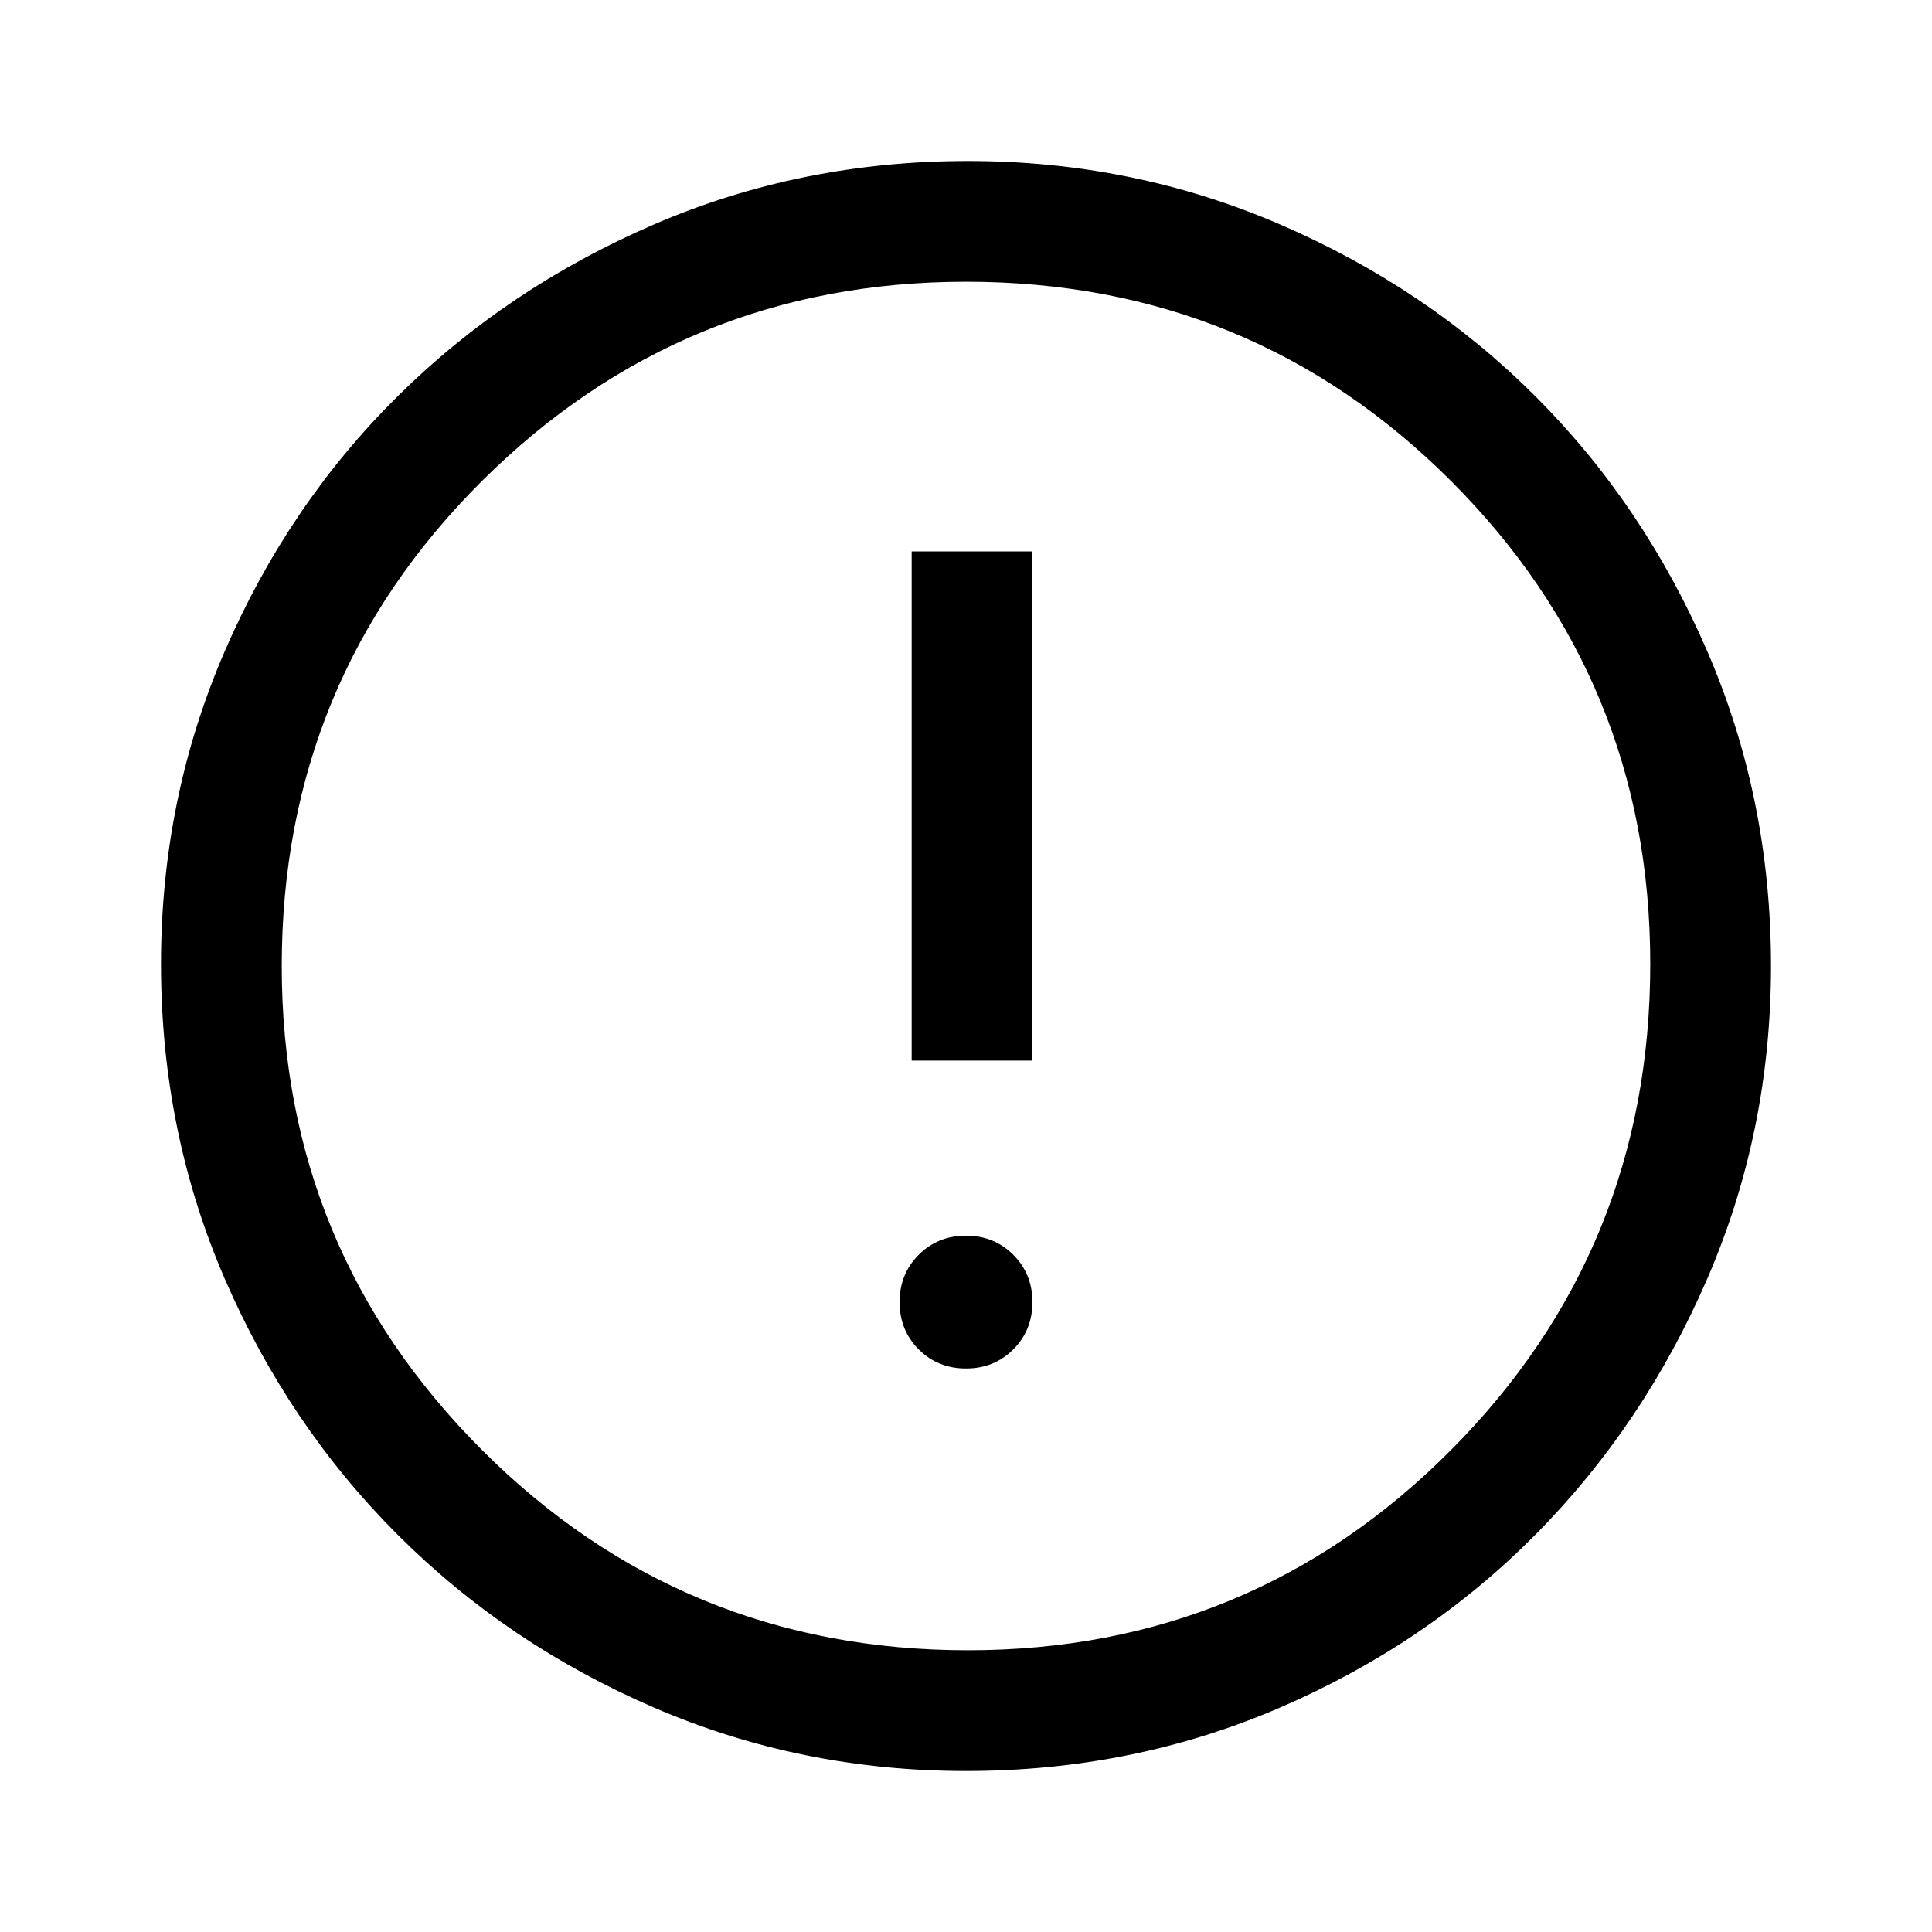
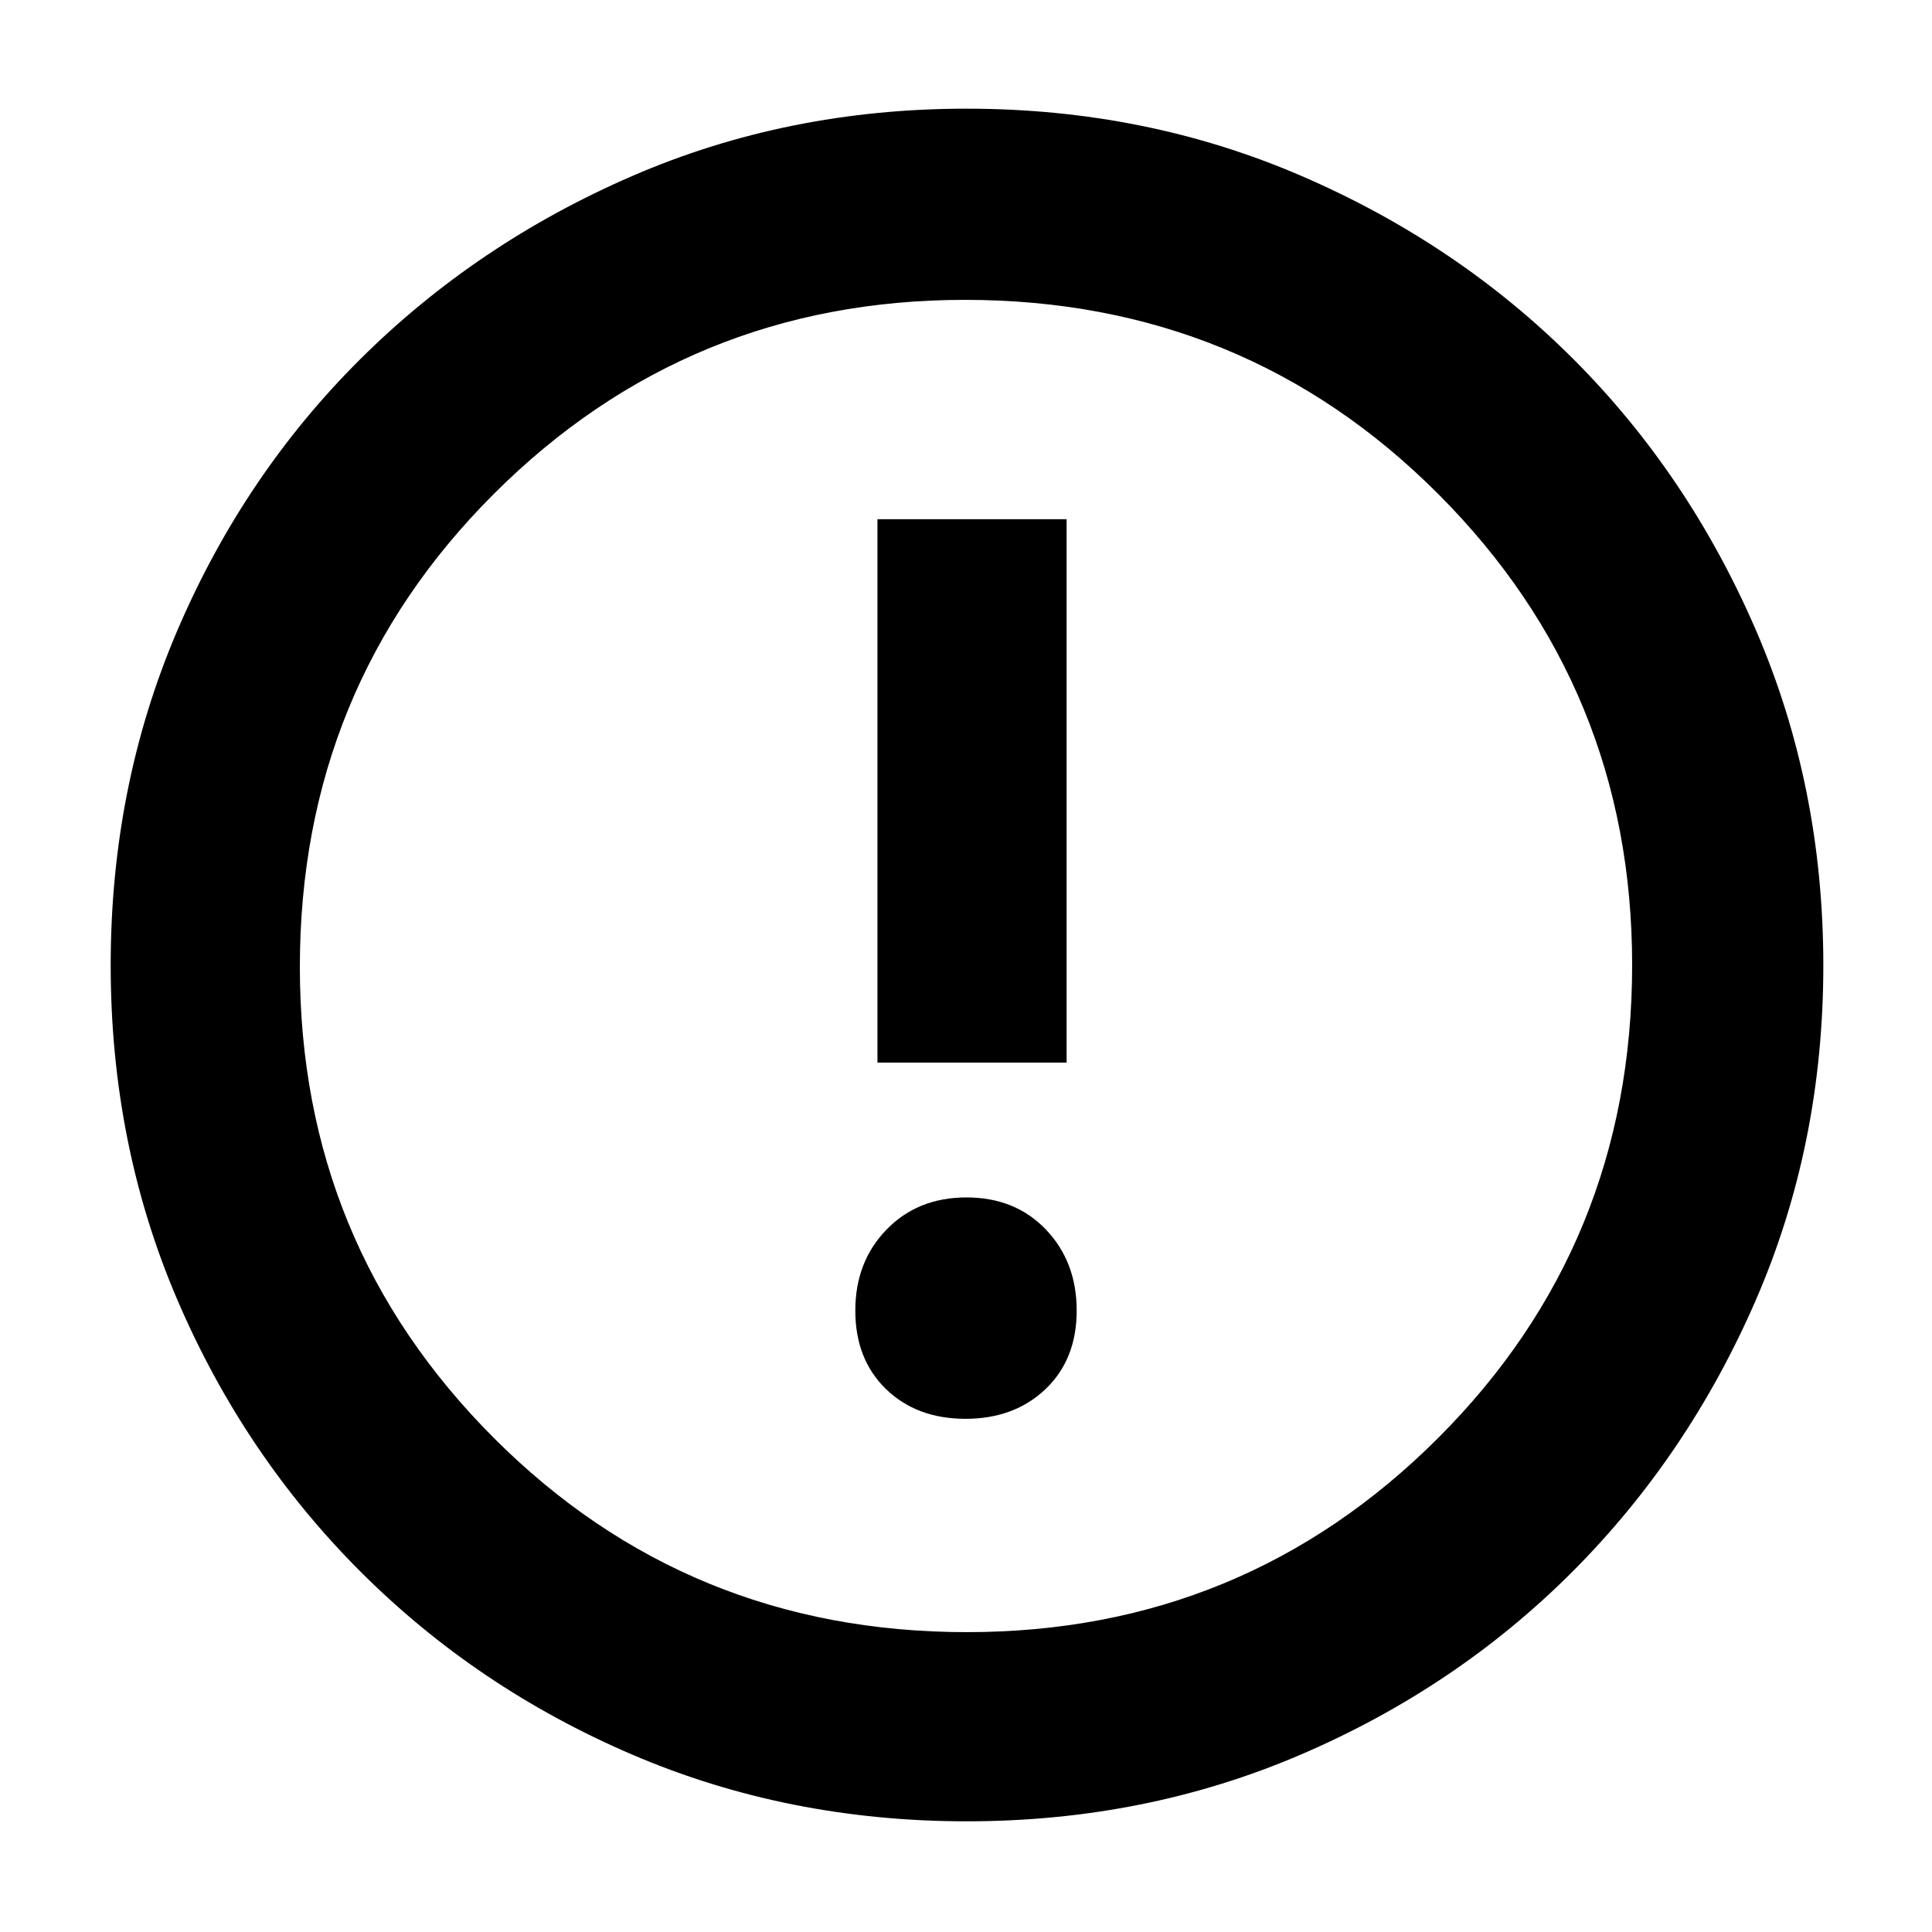
- <svg xmlns="http://www.w3.org/2000/svg" height="48" width="48">
-   <path d="M24 34q.7 0 1.175-.475.475-.475.475-1.175 0-.7-.475-1.175Q24.7 30.7 24 30.7q-.7 0-1.175.475-.475.475-.475 1.175 0 .7.475 1.175Q23.3 34 24 34Zm-1.35-7.65h3V13.7h-3ZM24 44q-4.1 0-7.75-1.575-3.65-1.575-6.375-4.3-2.725-2.725-4.3-6.375Q4 28.1 4 23.95q0-4.1 1.575-7.75 1.575-3.65 4.3-6.35 2.725-2.7 6.375-4.275Q19.9 4 24.05 4q4.1 0 7.75 1.575 3.65 1.575 6.35 4.275 2.7 2.7 4.275 6.35Q44 19.85 44 24q0 4.1-1.575 7.75-1.575 3.65-4.275 6.375t-6.35 4.3Q28.15 44 24 44Zm.05-3q7.05 0 12-4.975T41 23.95q0-7.05-4.95-12T24 7q-7.05 0-12.025 4.95Q7 16.9 7 24q0 7.05 4.975 12.025Q16.95 41 24.05 41ZM24 24Z" />
+ <svg xmlns="http://www.w3.org/2000/svg" height="48" viewBox="0 -960 960 960" width="48">
+   <path d="M479.754-255Q504-255 519.5-269.754q15.5-14.755 15.5-39Q535-333 519.746-349q-15.255-16-39.5-16Q456-365 440.5-349.018 425-333.035 425-308.789q0 24.245 15.254 39.017Q455.509-255 479.754-255ZM436-432h94v-270h-94v270Zm44.404 377q-88.872 0-166.125-33.084-77.254-33.083-135.183-91.012-57.929-57.929-91.012-135.119Q55-391.406 55-480.362q0-88.957 33.084-166.285 33.083-77.328 90.855-134.809 57.772-57.482 135.036-91.013Q391.238-906 480.279-906q89.04 0 166.486 33.454 77.446 33.453 134.853 90.802 57.407 57.349 90.895 134.877Q906-569.34 906-480.266q0 89.01-33.531 166.247-33.531 77.237-91.013 134.86-57.481 57.623-134.831 90.891Q569.276-55 480.404-55Zm.096-94q137.5 0 234-96.372T811-480.5q0-137.5-96.312-234Q618.375-811 479.5-811q-137.5 0-234 96.312Q149-618.375 149-479.5q0 137.5 96.372 234T480.5-149Zm-.5-331Z" />
</svg>
